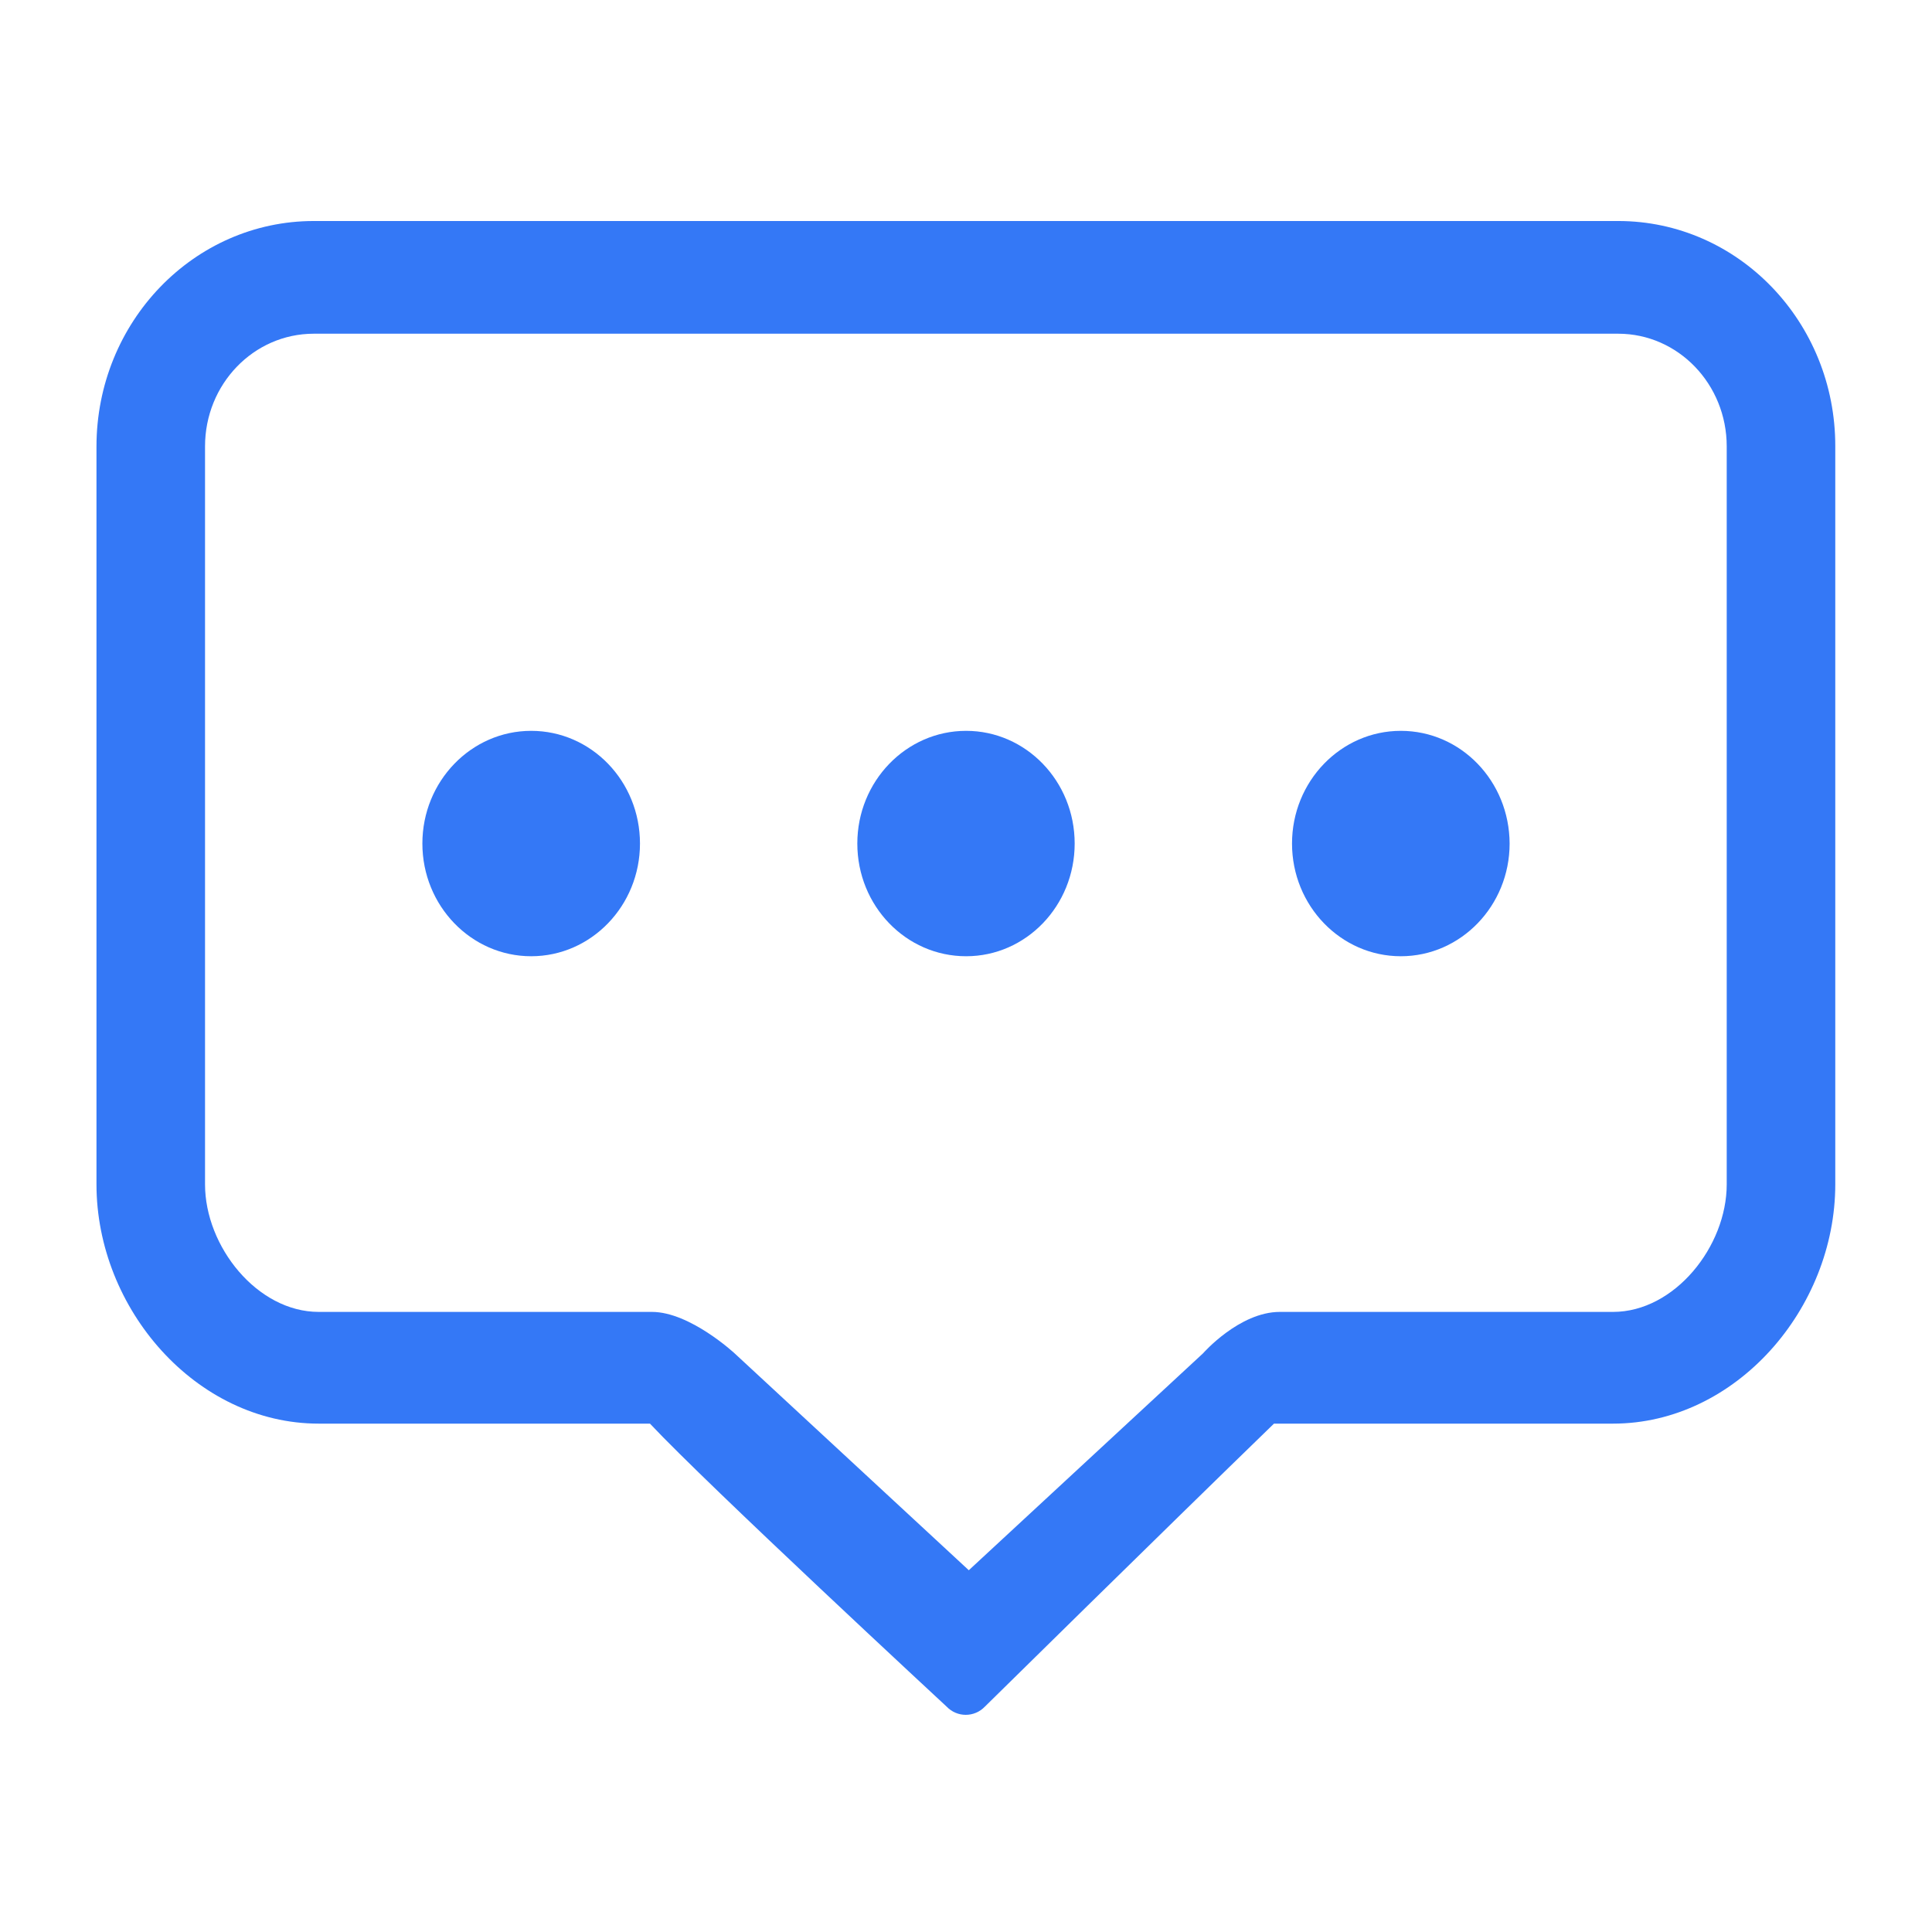
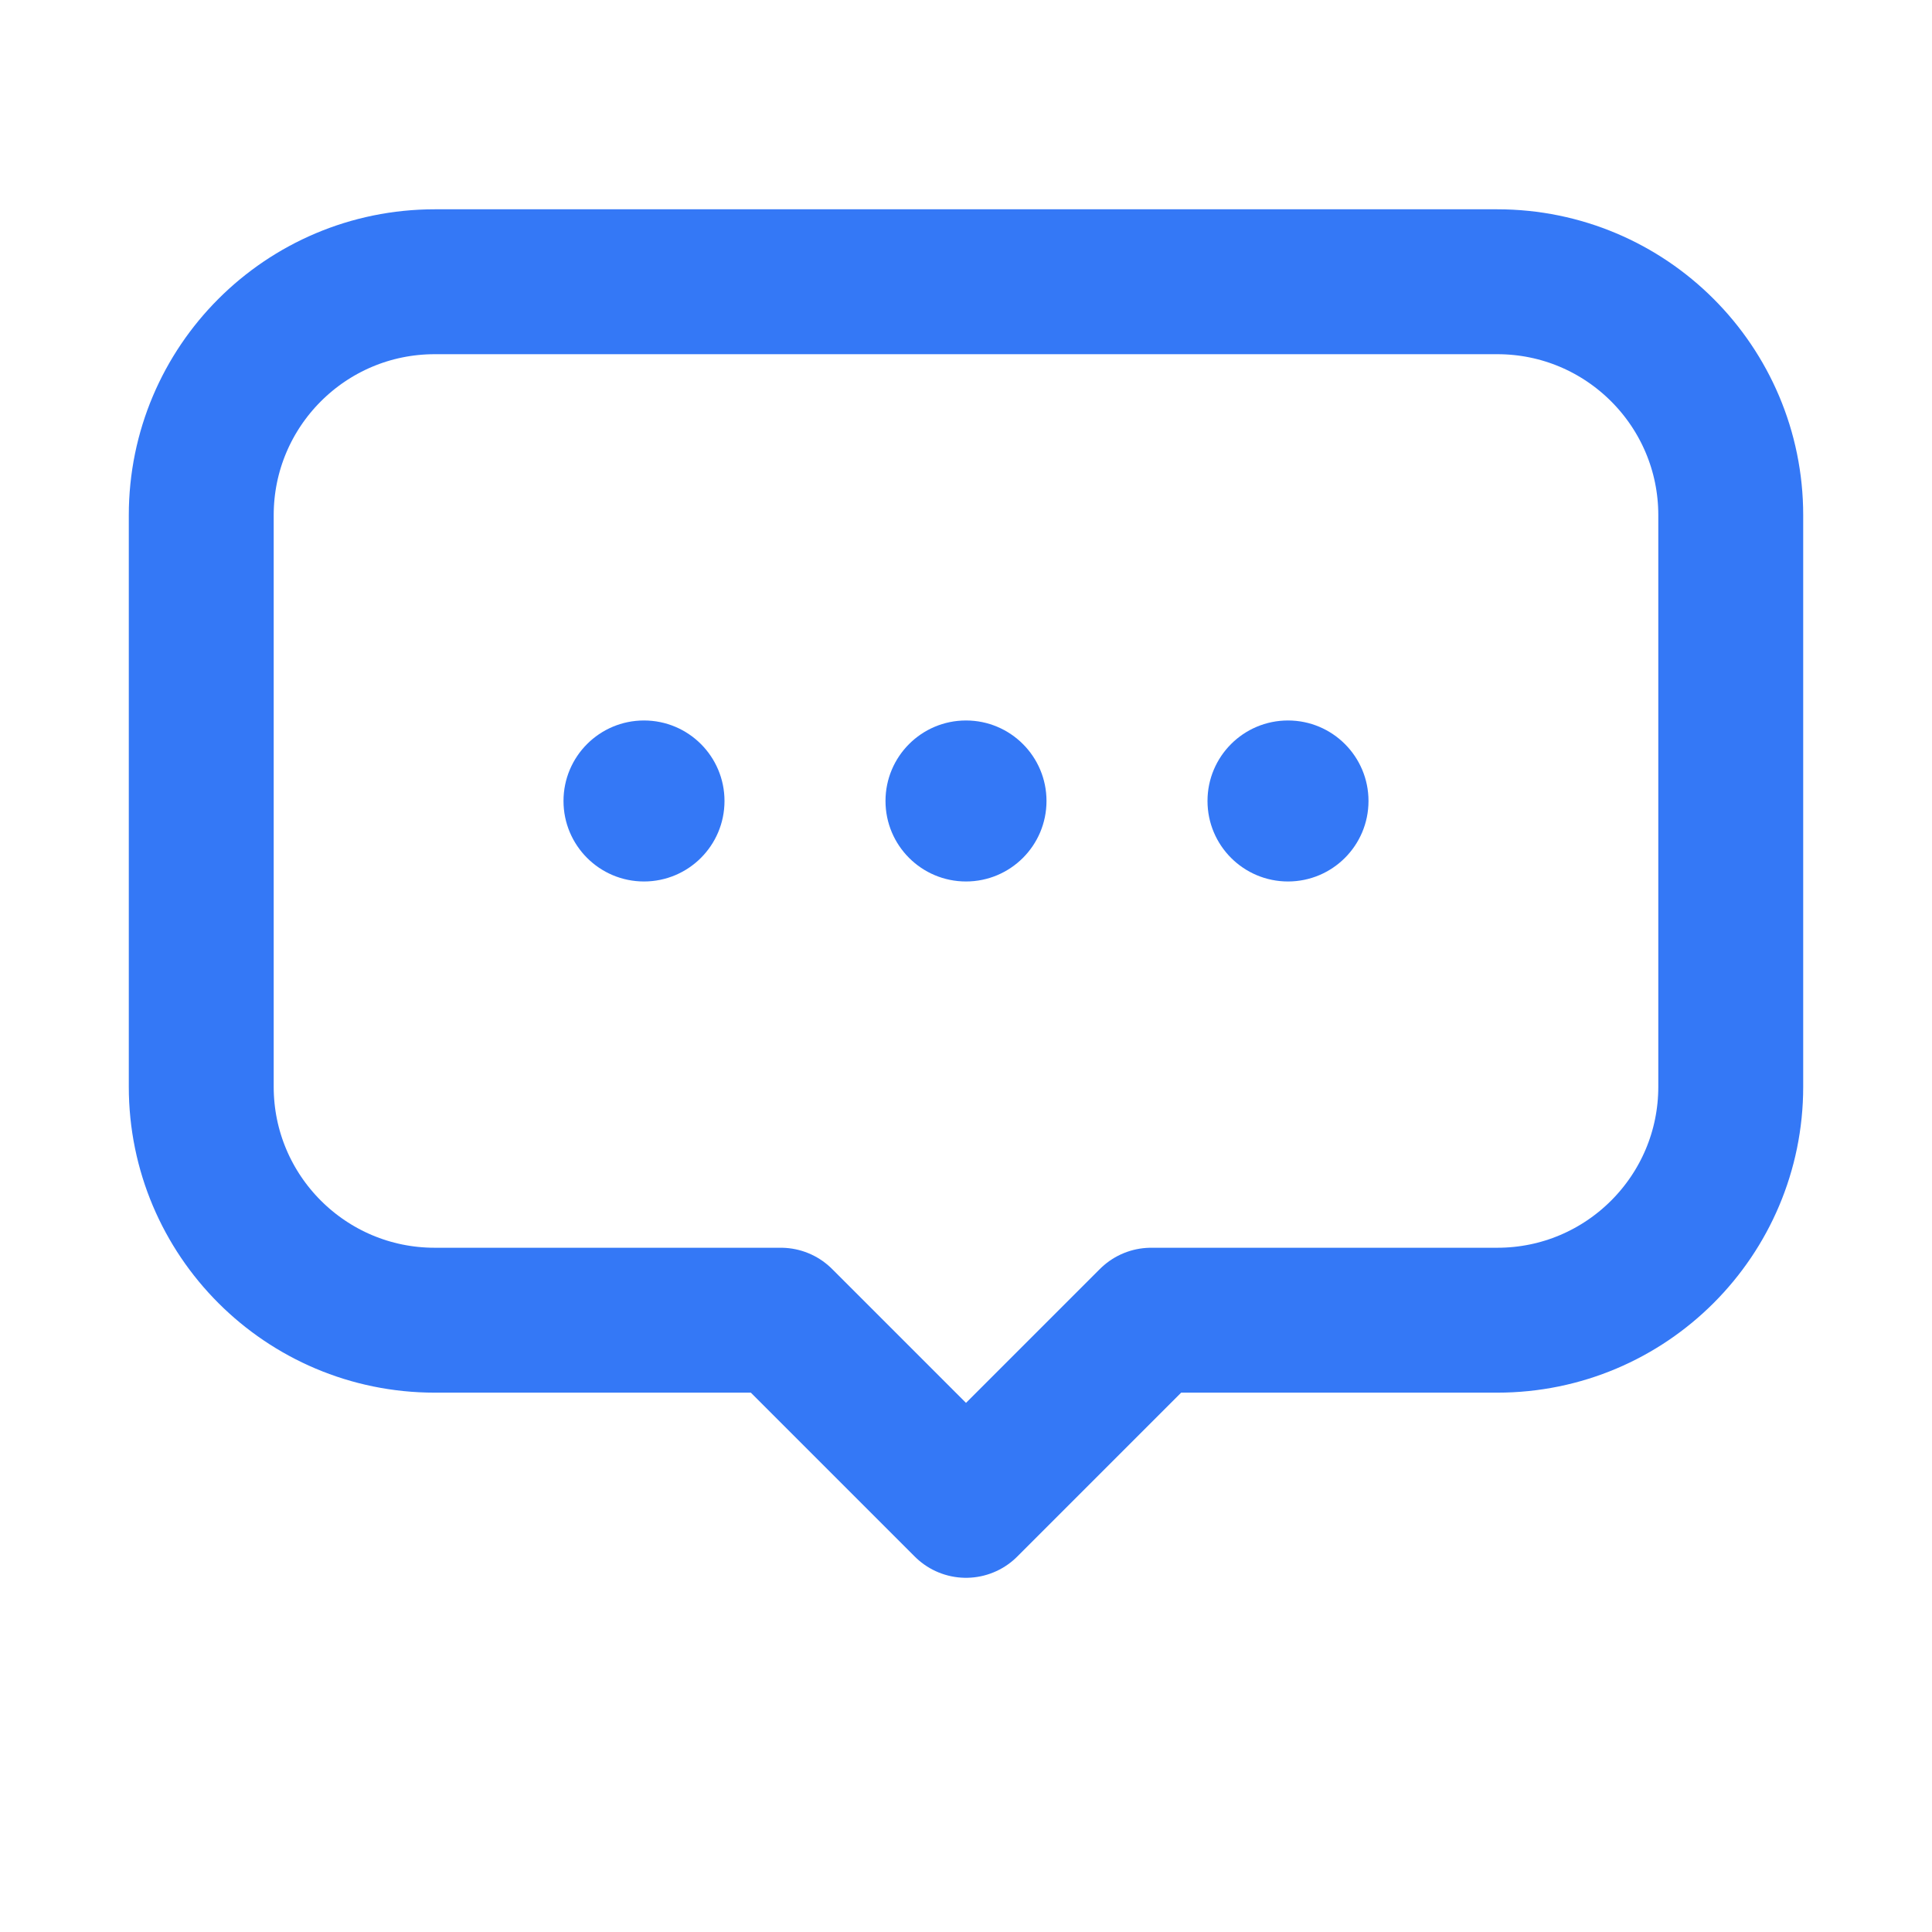
- <svg xmlns="http://www.w3.org/2000/svg" t="1785924498093" class="icon" viewBox="0 0 1024 1024" version="1.1" p-id="6335" width="200" height="200">
-   <path d="M281.535 387.362c-31.806 0-57.665 26.764-57.665 59.733 0 32.97 25.859 59.733 57.665 59.733s57.665-26.764 57.665-59.733c0-33.099-25.859-59.733-57.665-59.733z m230.529 0c-31.806 0-57.665 26.764-57.665 59.733 0 32.97 25.729 59.733 57.665 59.733 31.806 0 57.535-26.764 57.535-59.733 0-33.099-25.859-59.733-57.535-59.733z m230.4 0c-31.806 0-57.665 26.764-57.665 59.733 0 32.97 25.859 59.733 57.665 59.733s57.665-26.764 57.665-59.733c-0.129-33.099-25.859-59.733-57.665-59.733z m115.2-270.222H166.335c-63.612 0-115.2 53.527-115.2 119.596v390.982c0 65.939 52.752 126.836 117.786 126.836h175.58c30.513 32.582 157.22 149.98 157.22 149.98 5.56 5.818 14.739 5.818 20.299 0 0 0 92.832-91.41 153.212-149.98h179.717c65.034 0 117.786-60.897 117.786-126.836V236.606c0.129-65.939-51.459-119.467-115.071-119.467z m57.535 510.578c0 32.97-27.669 67.62-60.251 67.62H678.335c-21.463 0-40.727 21.98-40.727 21.98l-124.121 114.941-124.121-114.941s-23.661-21.98-43.83-21.98H168.921c-32.582 0-60.251-34.651-60.251-67.62V236.606c0-32.97 25.729-59.733 57.665-59.733h691.329c31.806 0 57.535 26.764 57.535 59.733v391.111z m0 0" fill="#3478F6" p-id="6336" />
+ <svg xmlns="http://www.w3.org/2000/svg" viewBox="0 0 24 24" fill="none">
+   <path d="M5.4 3.5h13.2A2.9 2.9 0 0 1 21.5 6.4v7.1a2.9 2.9 0 0 1-2.9 2.9h-4.3L12 18.7l-2.3-2.3H5.4a2.9 2.9 0 0 1-2.9-2.9V6.4a2.9 2.9 0 0 1 2.9-2.9Z" fill="none" stroke="#3478F6" stroke-width="1.8" stroke-linecap="round" stroke-linejoin="round" />
+   <circle cx="8" cy="9.95" r="1" fill="#3478F6" />
+   <circle cx="12" cy="9.95" r="1" fill="#3478F6" />
+   <circle cx="16" cy="9.95" r="1" fill="#3478F6" />
</svg>
